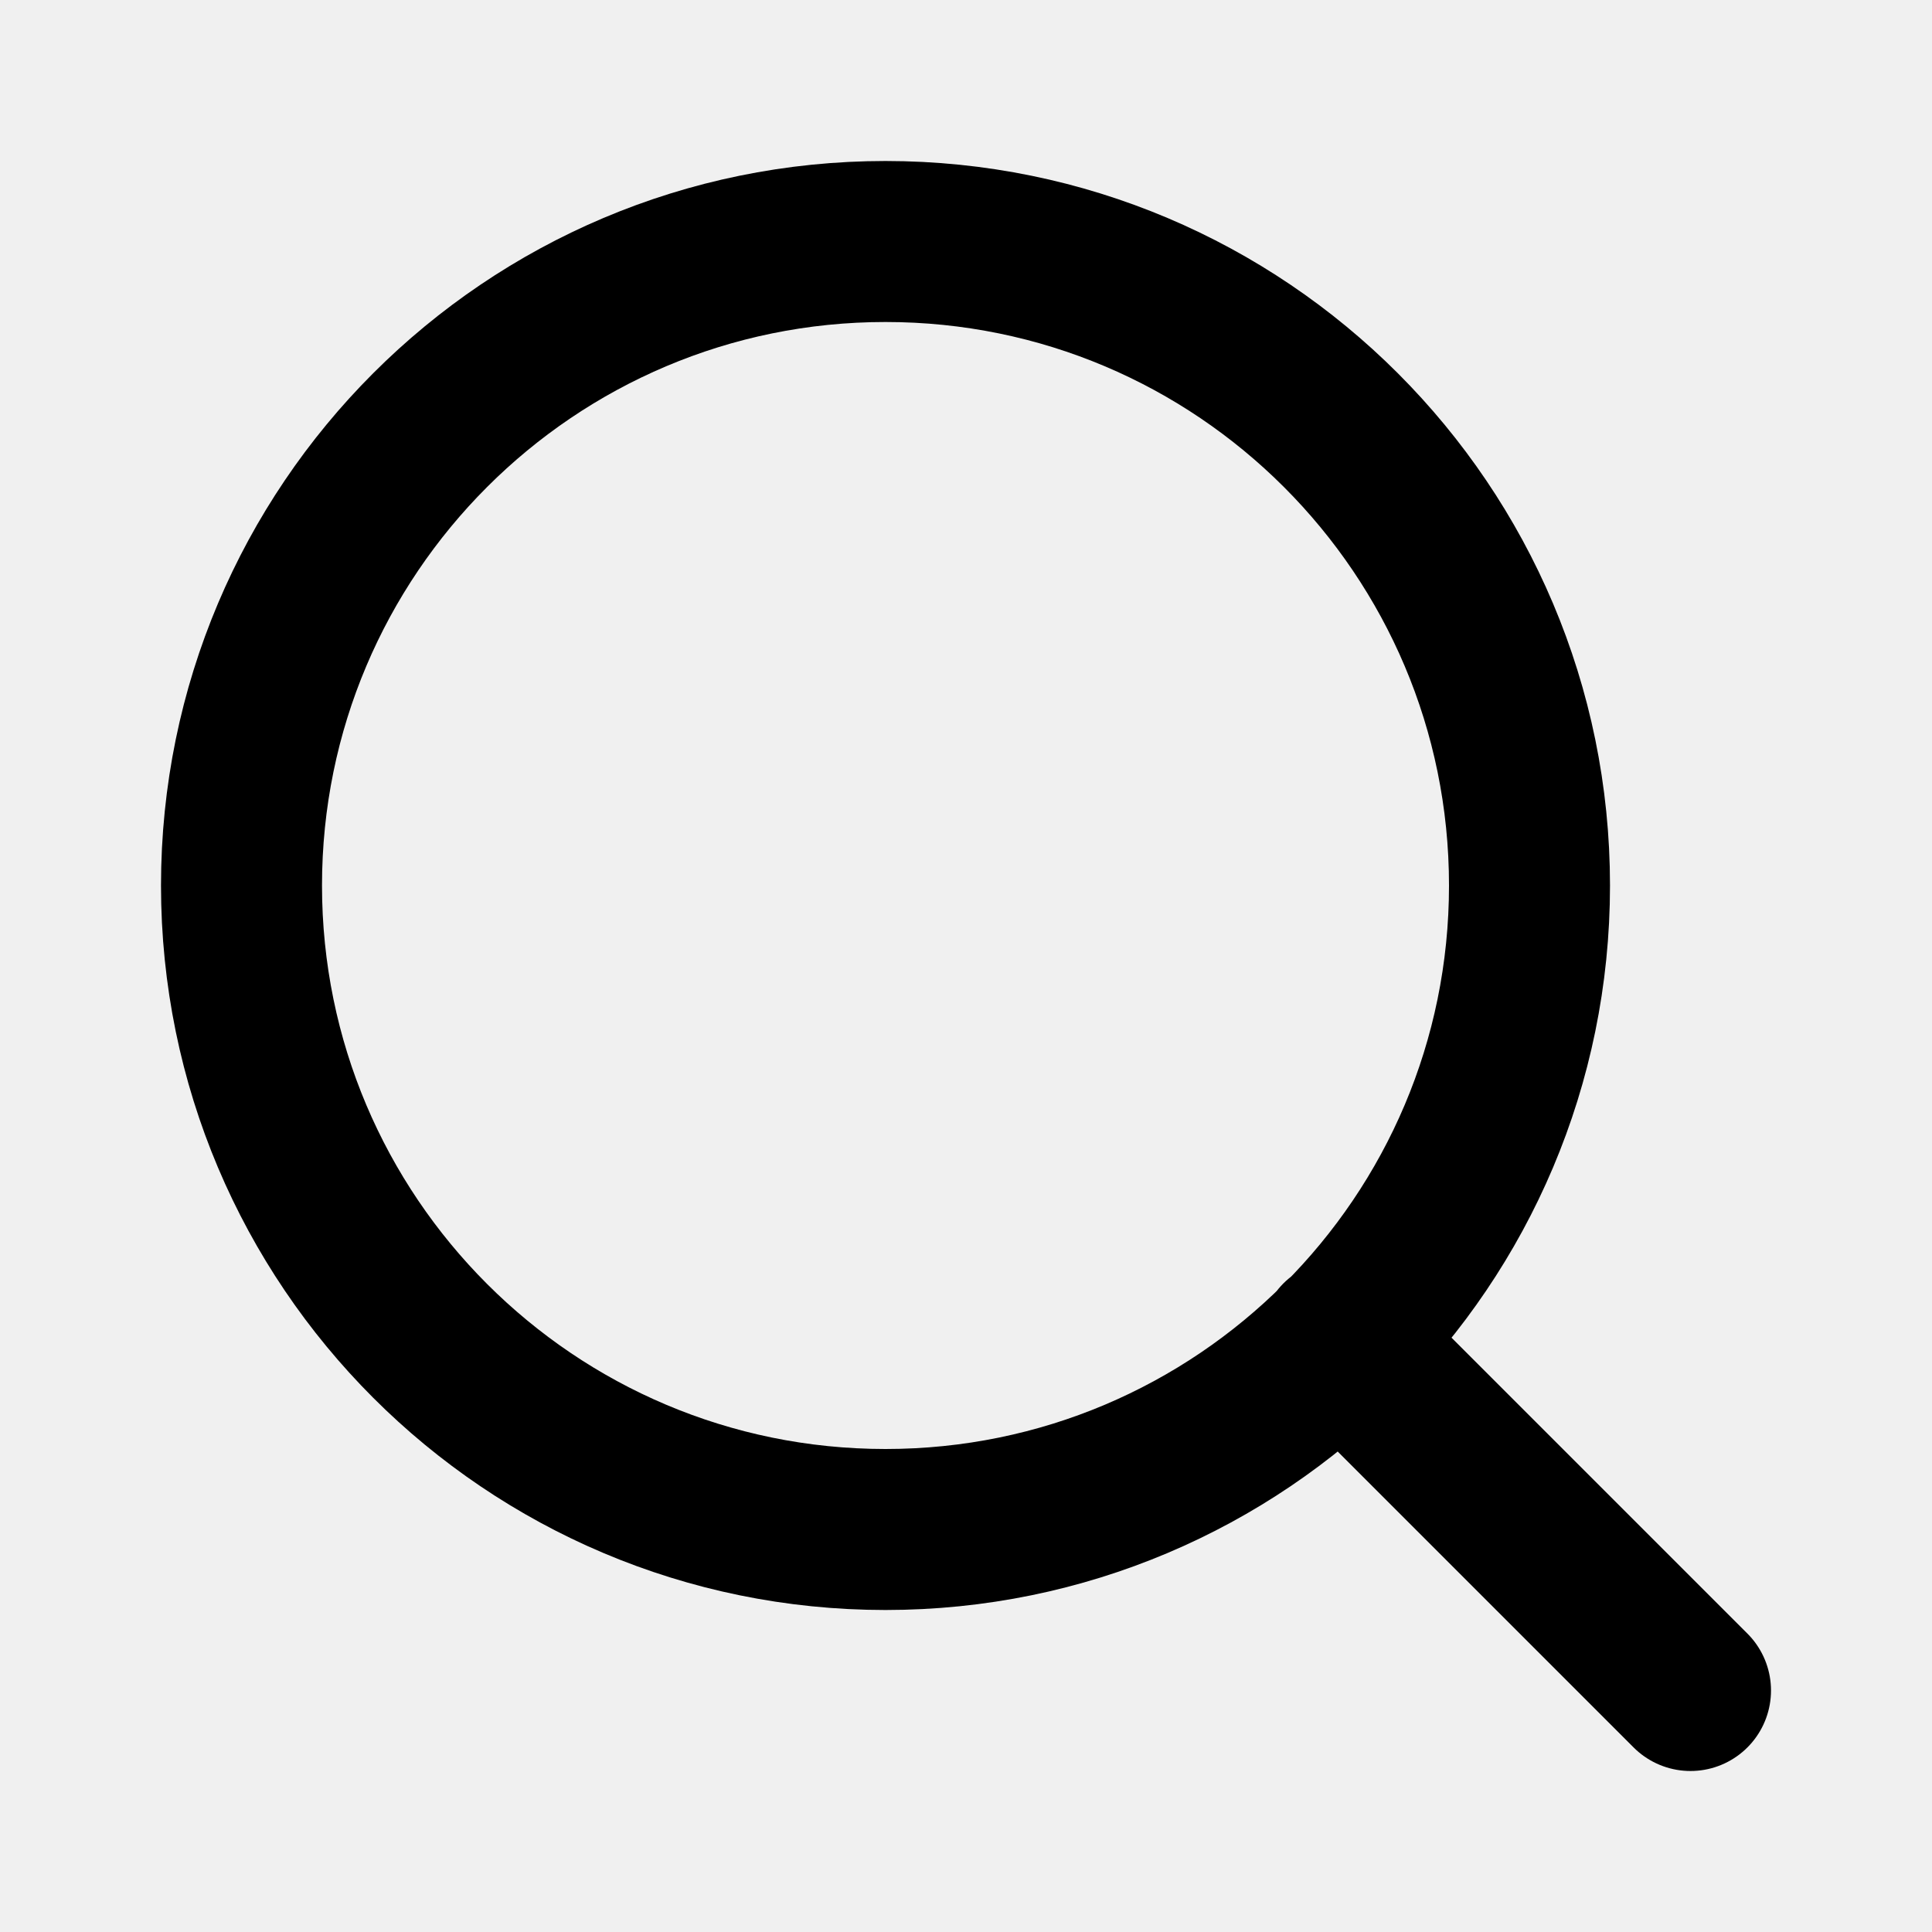
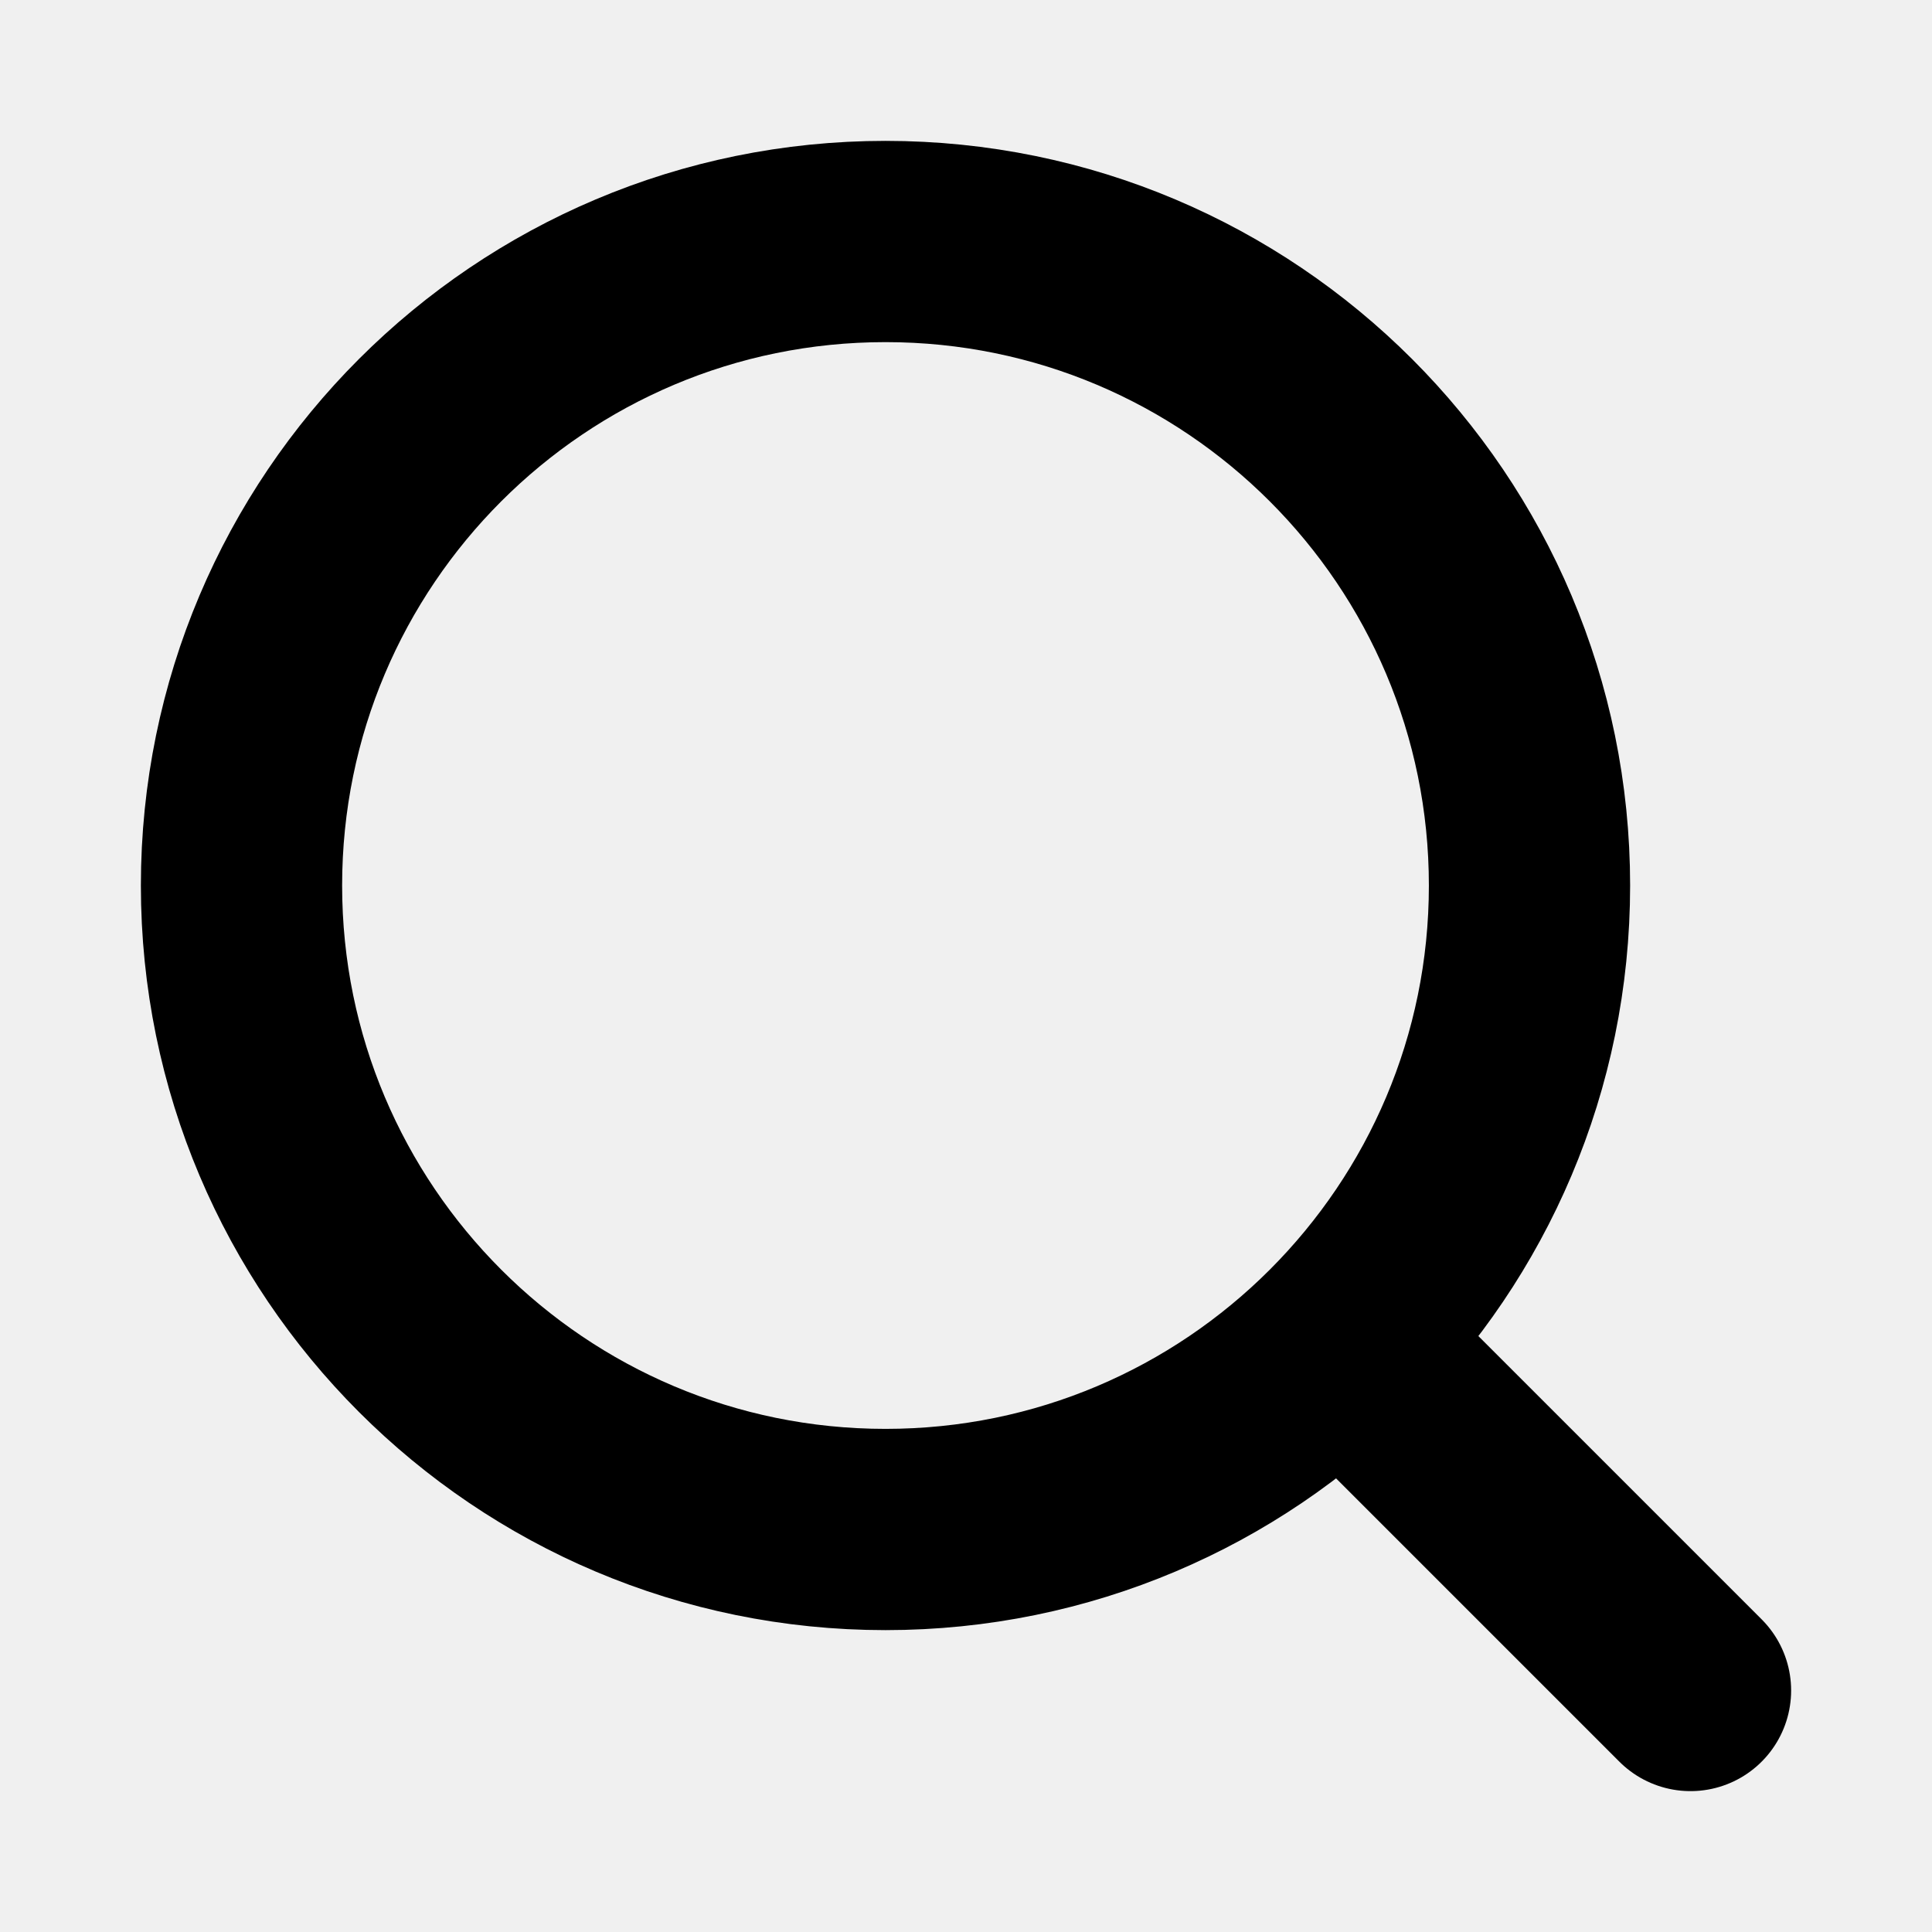
<svg xmlns="http://www.w3.org/2000/svg" width="800px" height="800px" viewBox="0 0 24 24" fill="none">
-   <path d="M21 21L16.65 16.65M19 11C19 15.418 15.418 19 11 19C6.582 19 3 15.418 3 11C3 6.582 6.582 3 11 3C15.418 3 19 6.582 19 11Z" stroke="currentColor" stroke-width="2" stroke-linecap="round" stroke-linejoin="round" />
+   <g clip-path="url(#clip0_429_11090)">
+     <path d="M21 21L16.657 16.657M16.657 16.657C18.105 15.209 19 13.209 19 11C19 6.582 15.418 3 11 3C6.582 3 3 6.582 3 11C3 15.418 6.582 19 11 19C13.209 19 15.209 18.105 16.657 16.657Z" stroke="currentColor" stroke-width="2.5" stroke-linecap="round" stroke-linejoin="round" />
+   </g>
+   <defs>
+     <clipPath id="clip0_429_11090">
+       <rect width="24" height="24" fill="white" />
+     </clipPath>
+   </defs>
</svg>
